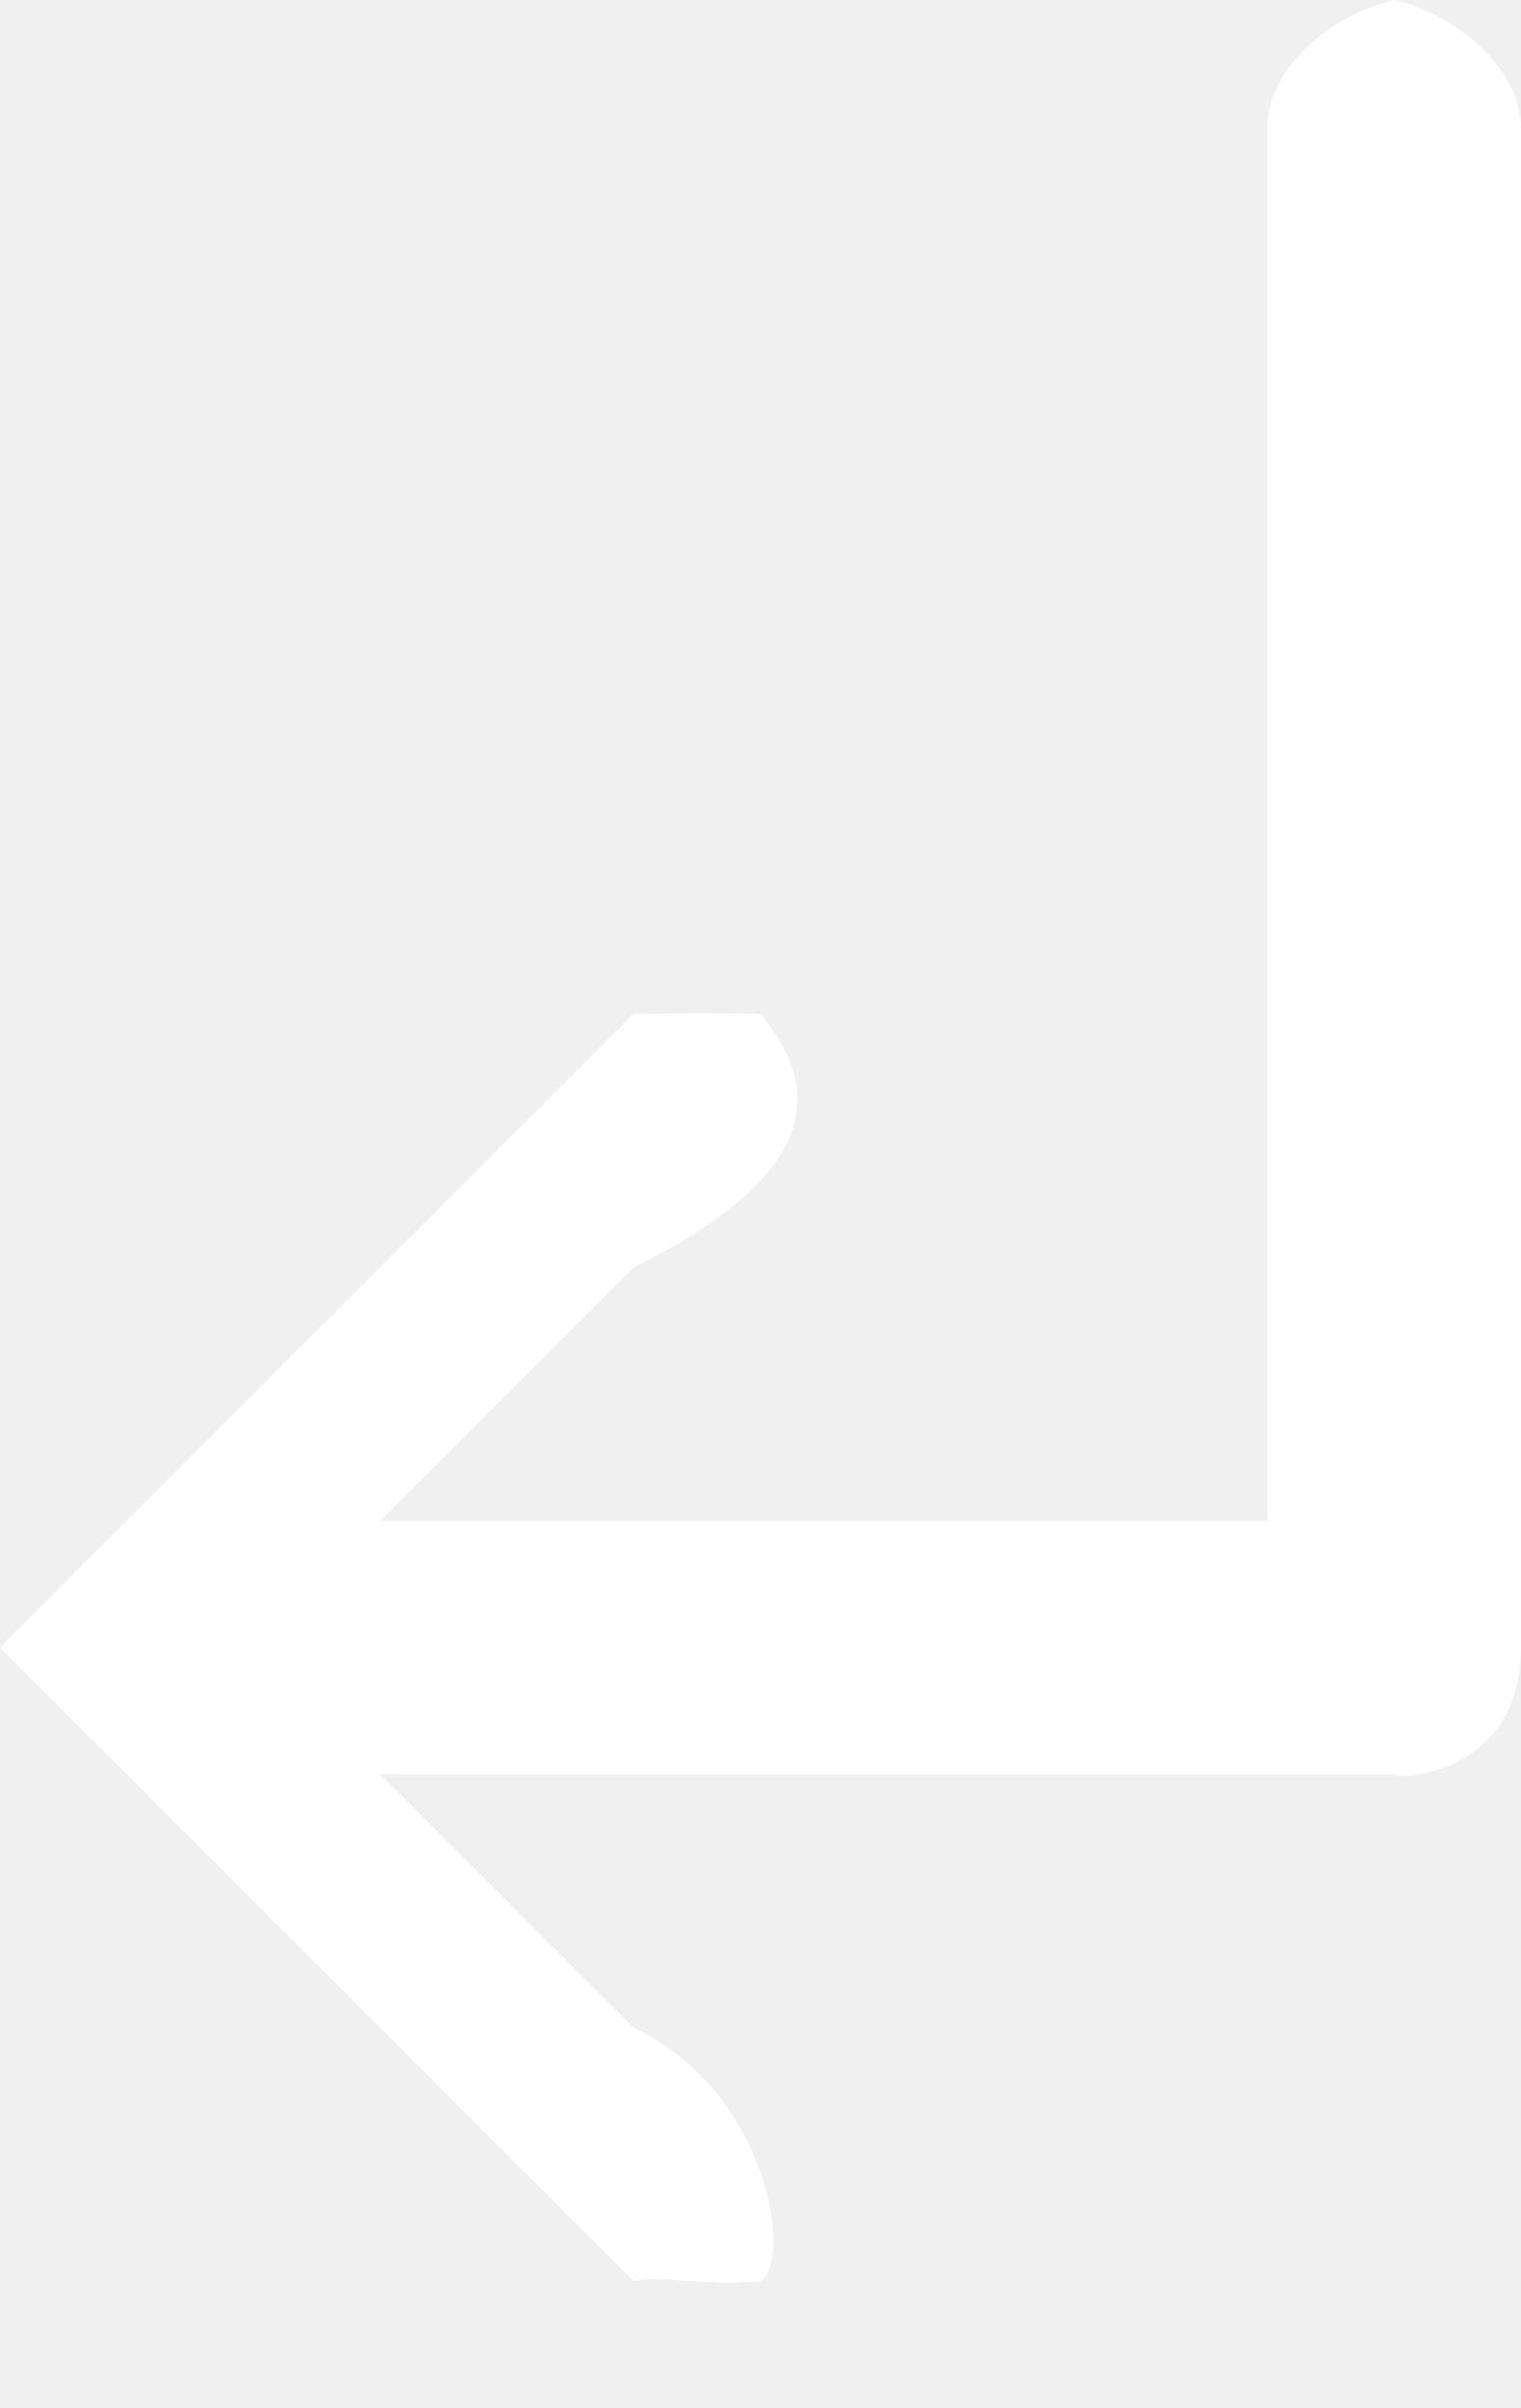
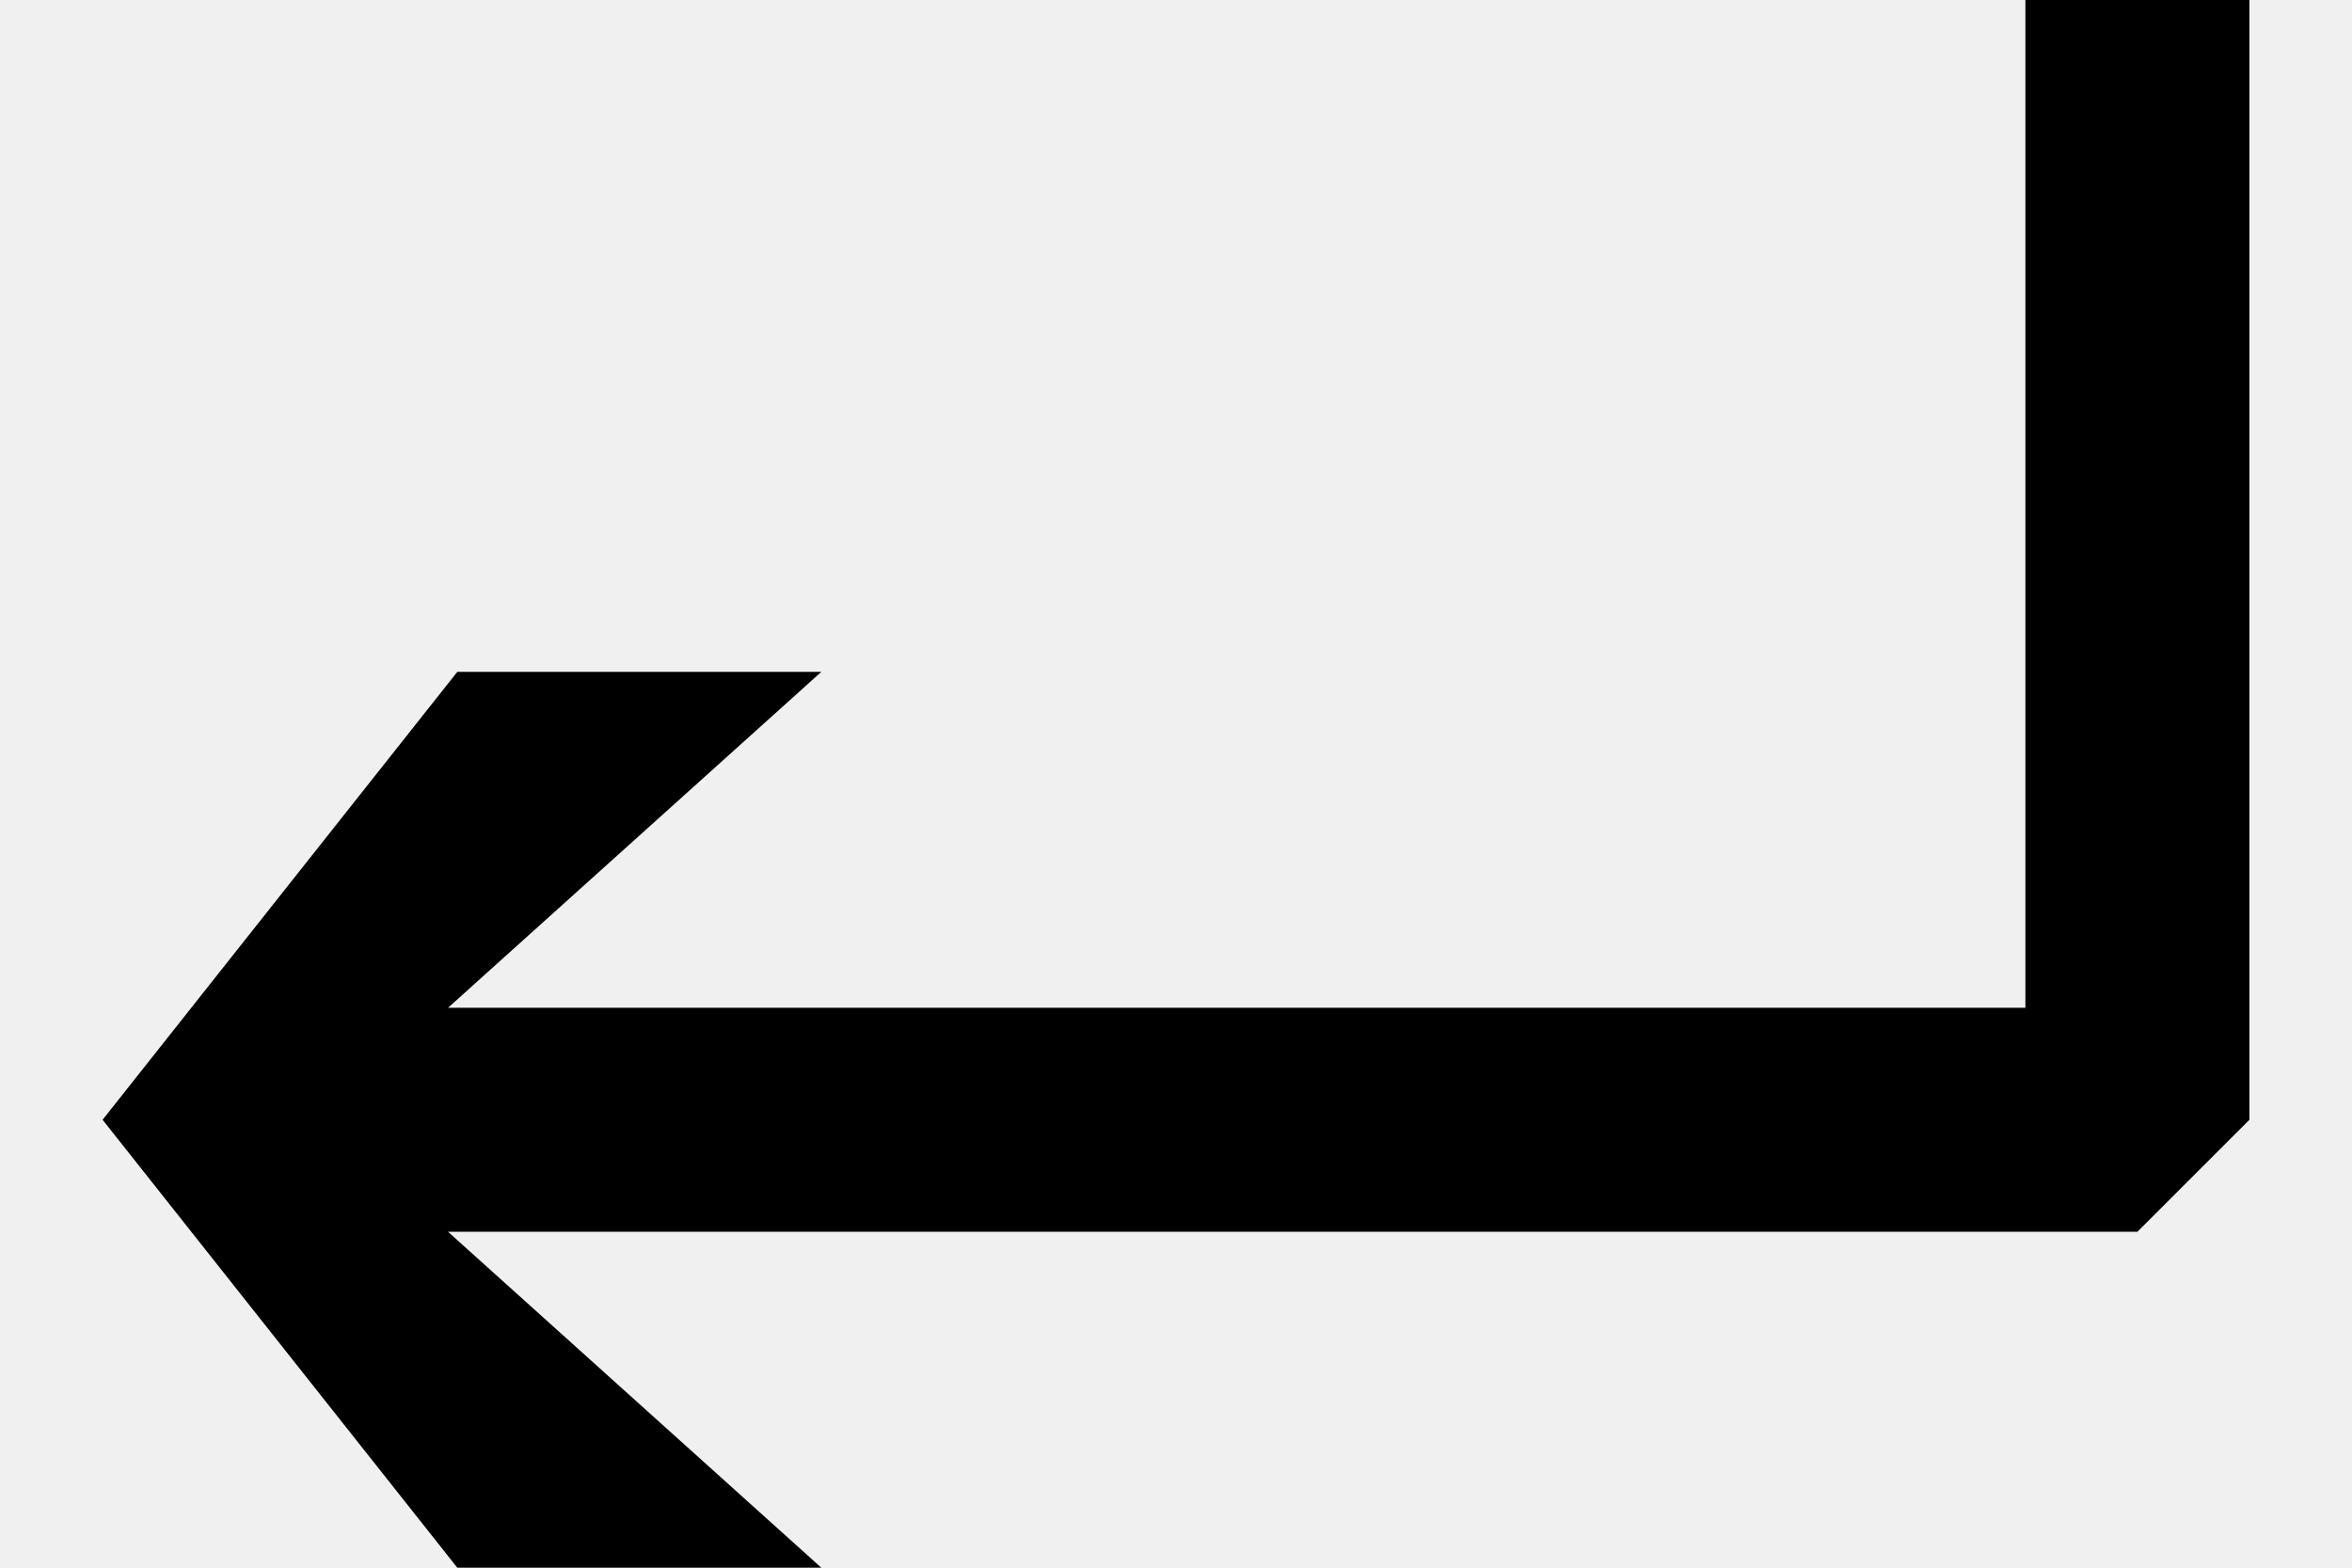
- <svg xmlns="http://www.w3.org/2000/svg" width="12" height="19" viewBox="0 0 12 19" fill="none">
-   <path d="M5 16C6.069 16.506 6.256 17.847 6 18C5.561 18.042 5.188 17.947 5 18L0 13L5 8L5.326 7.996C5.593 7.994 5.911 7.996 6 8C6.665 8.79 6.136 9.435 5 10L3 12H10V1C9.996 0.58 10.445 0.133 11 0C11.551 0.133 12 0.58 12 1V13C12 14.042 10.966 14.042 11 14H3L5 16Z" fill="white" />
+ <svg xmlns="http://www.w3.org/2000/svg" width="21" height="14" viewBox="0 0 21 14" fill="none">
+   <path d="M7.333 14H4.083L0.916 10L4.083 6H7.333L4 9H18.084V0H20.084V10L19.084 11H4L7.333 14Z" fill="black" />
</svg>
